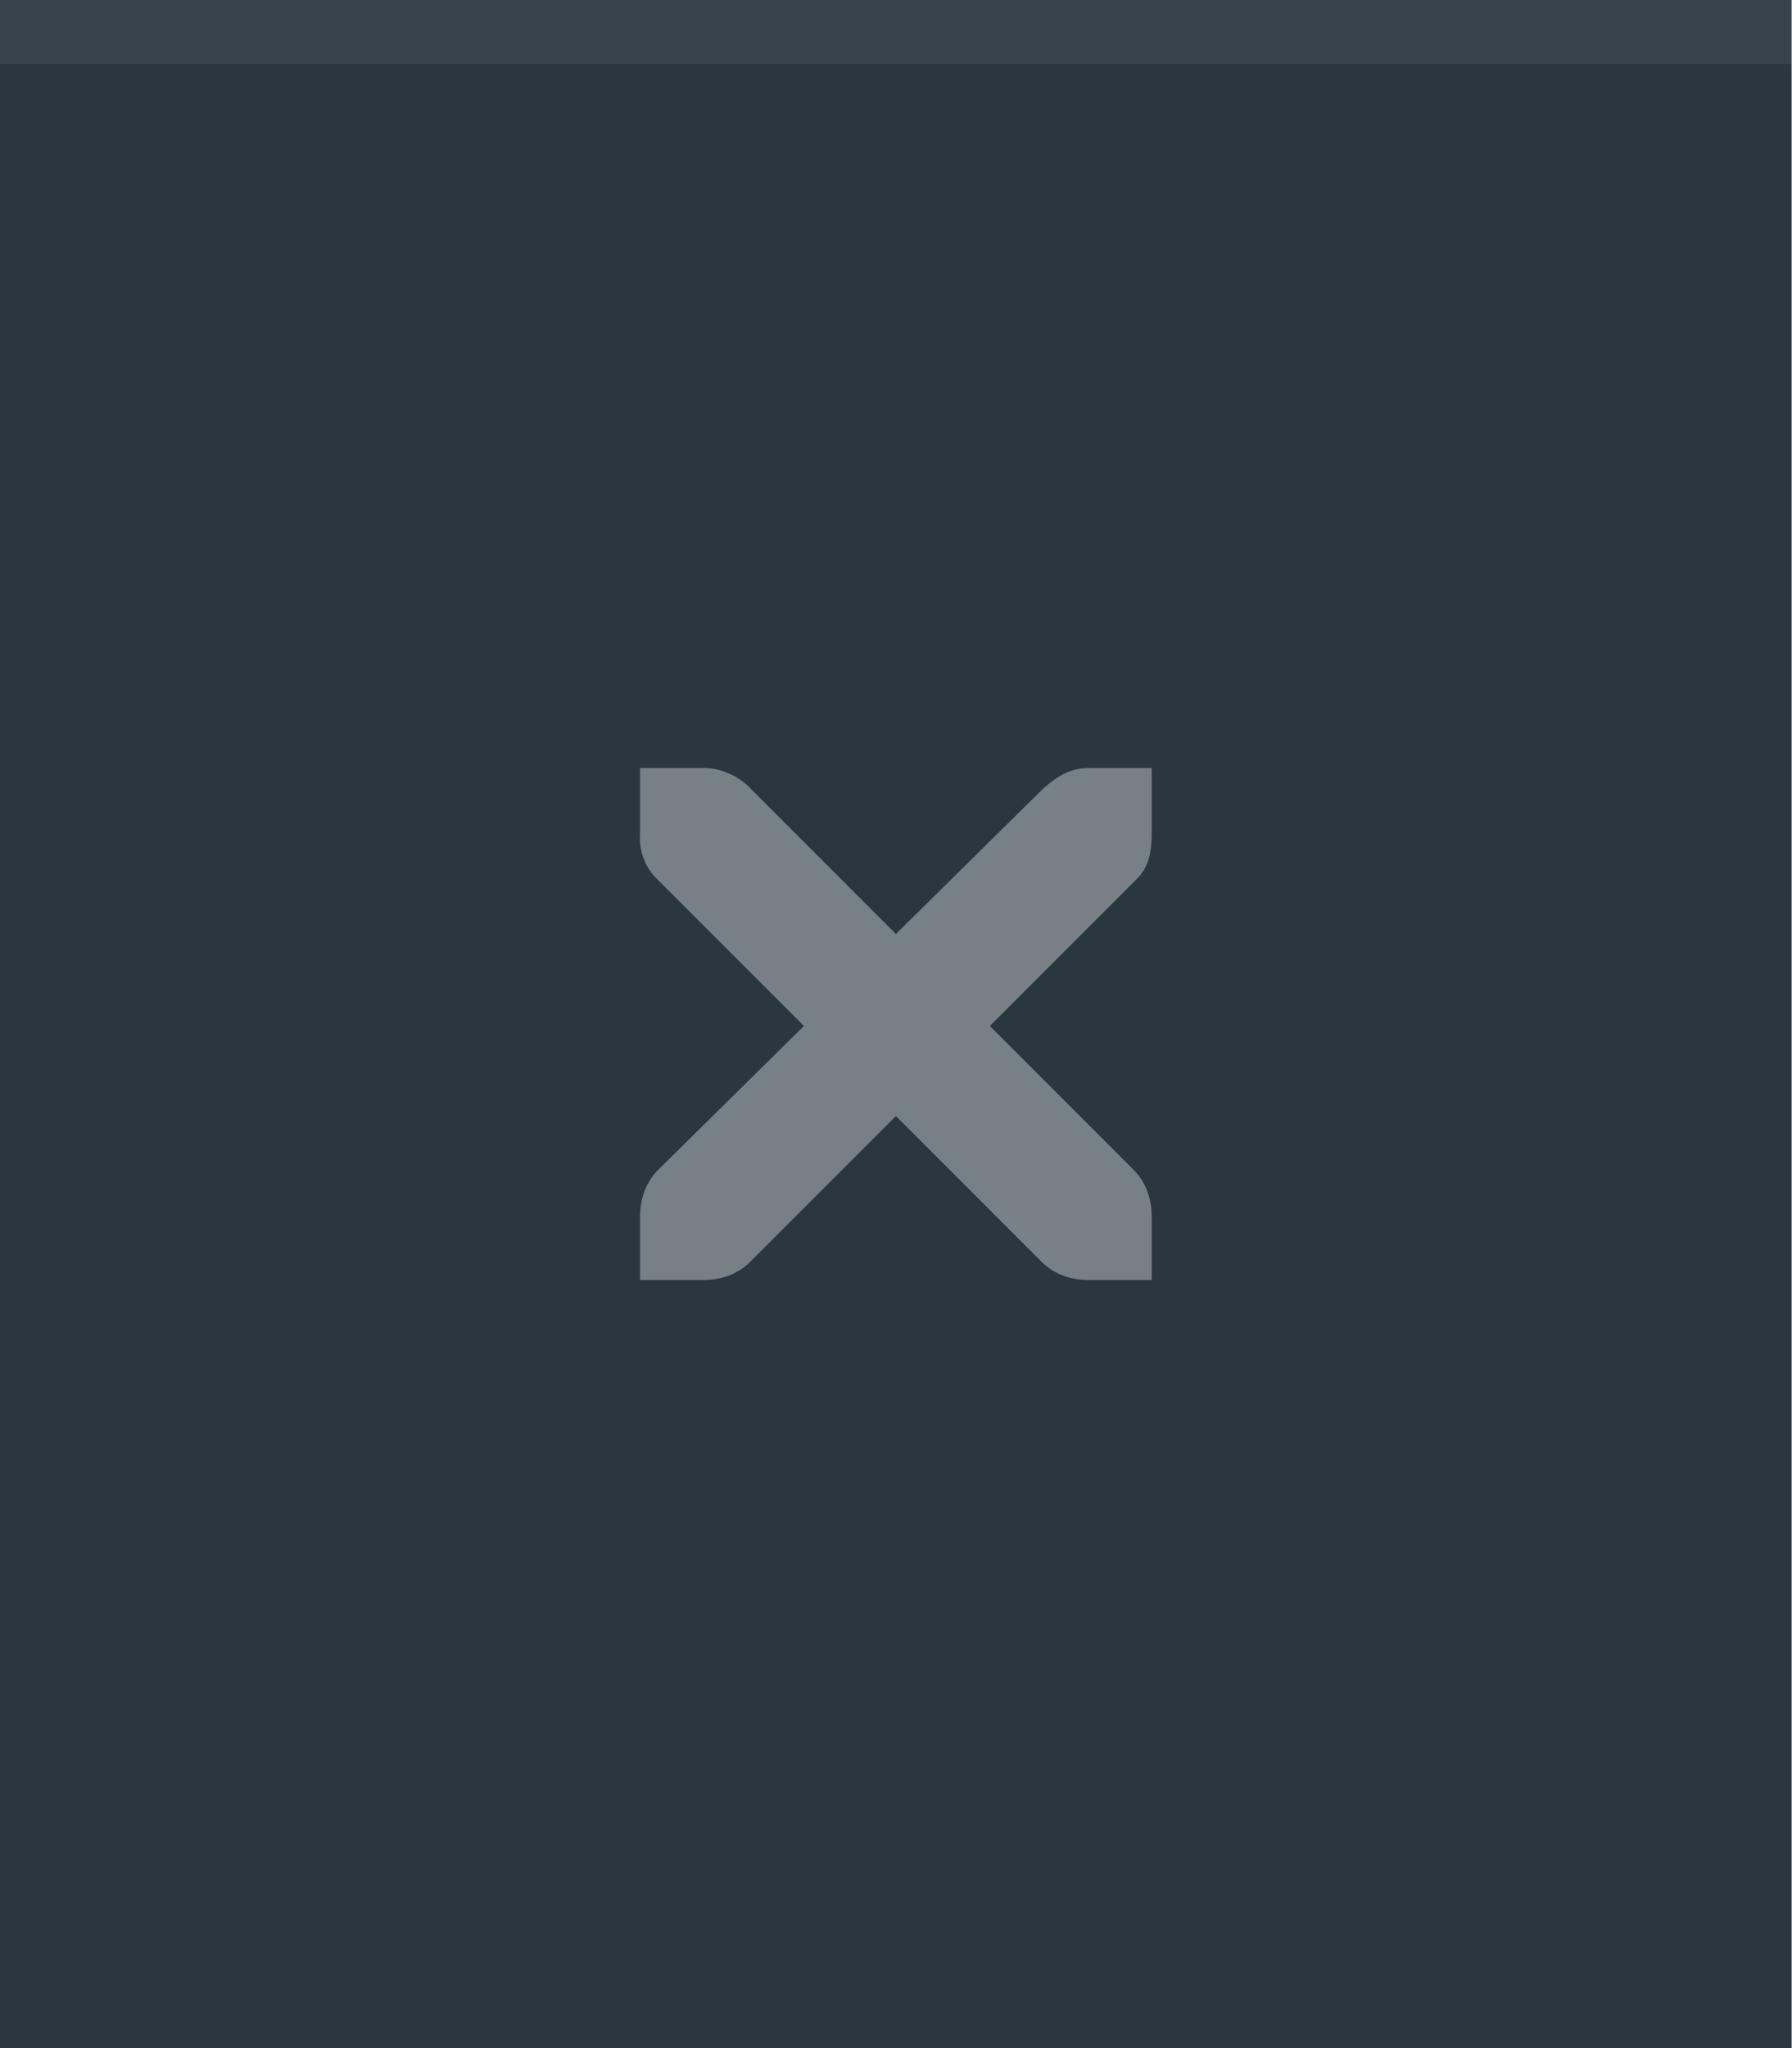
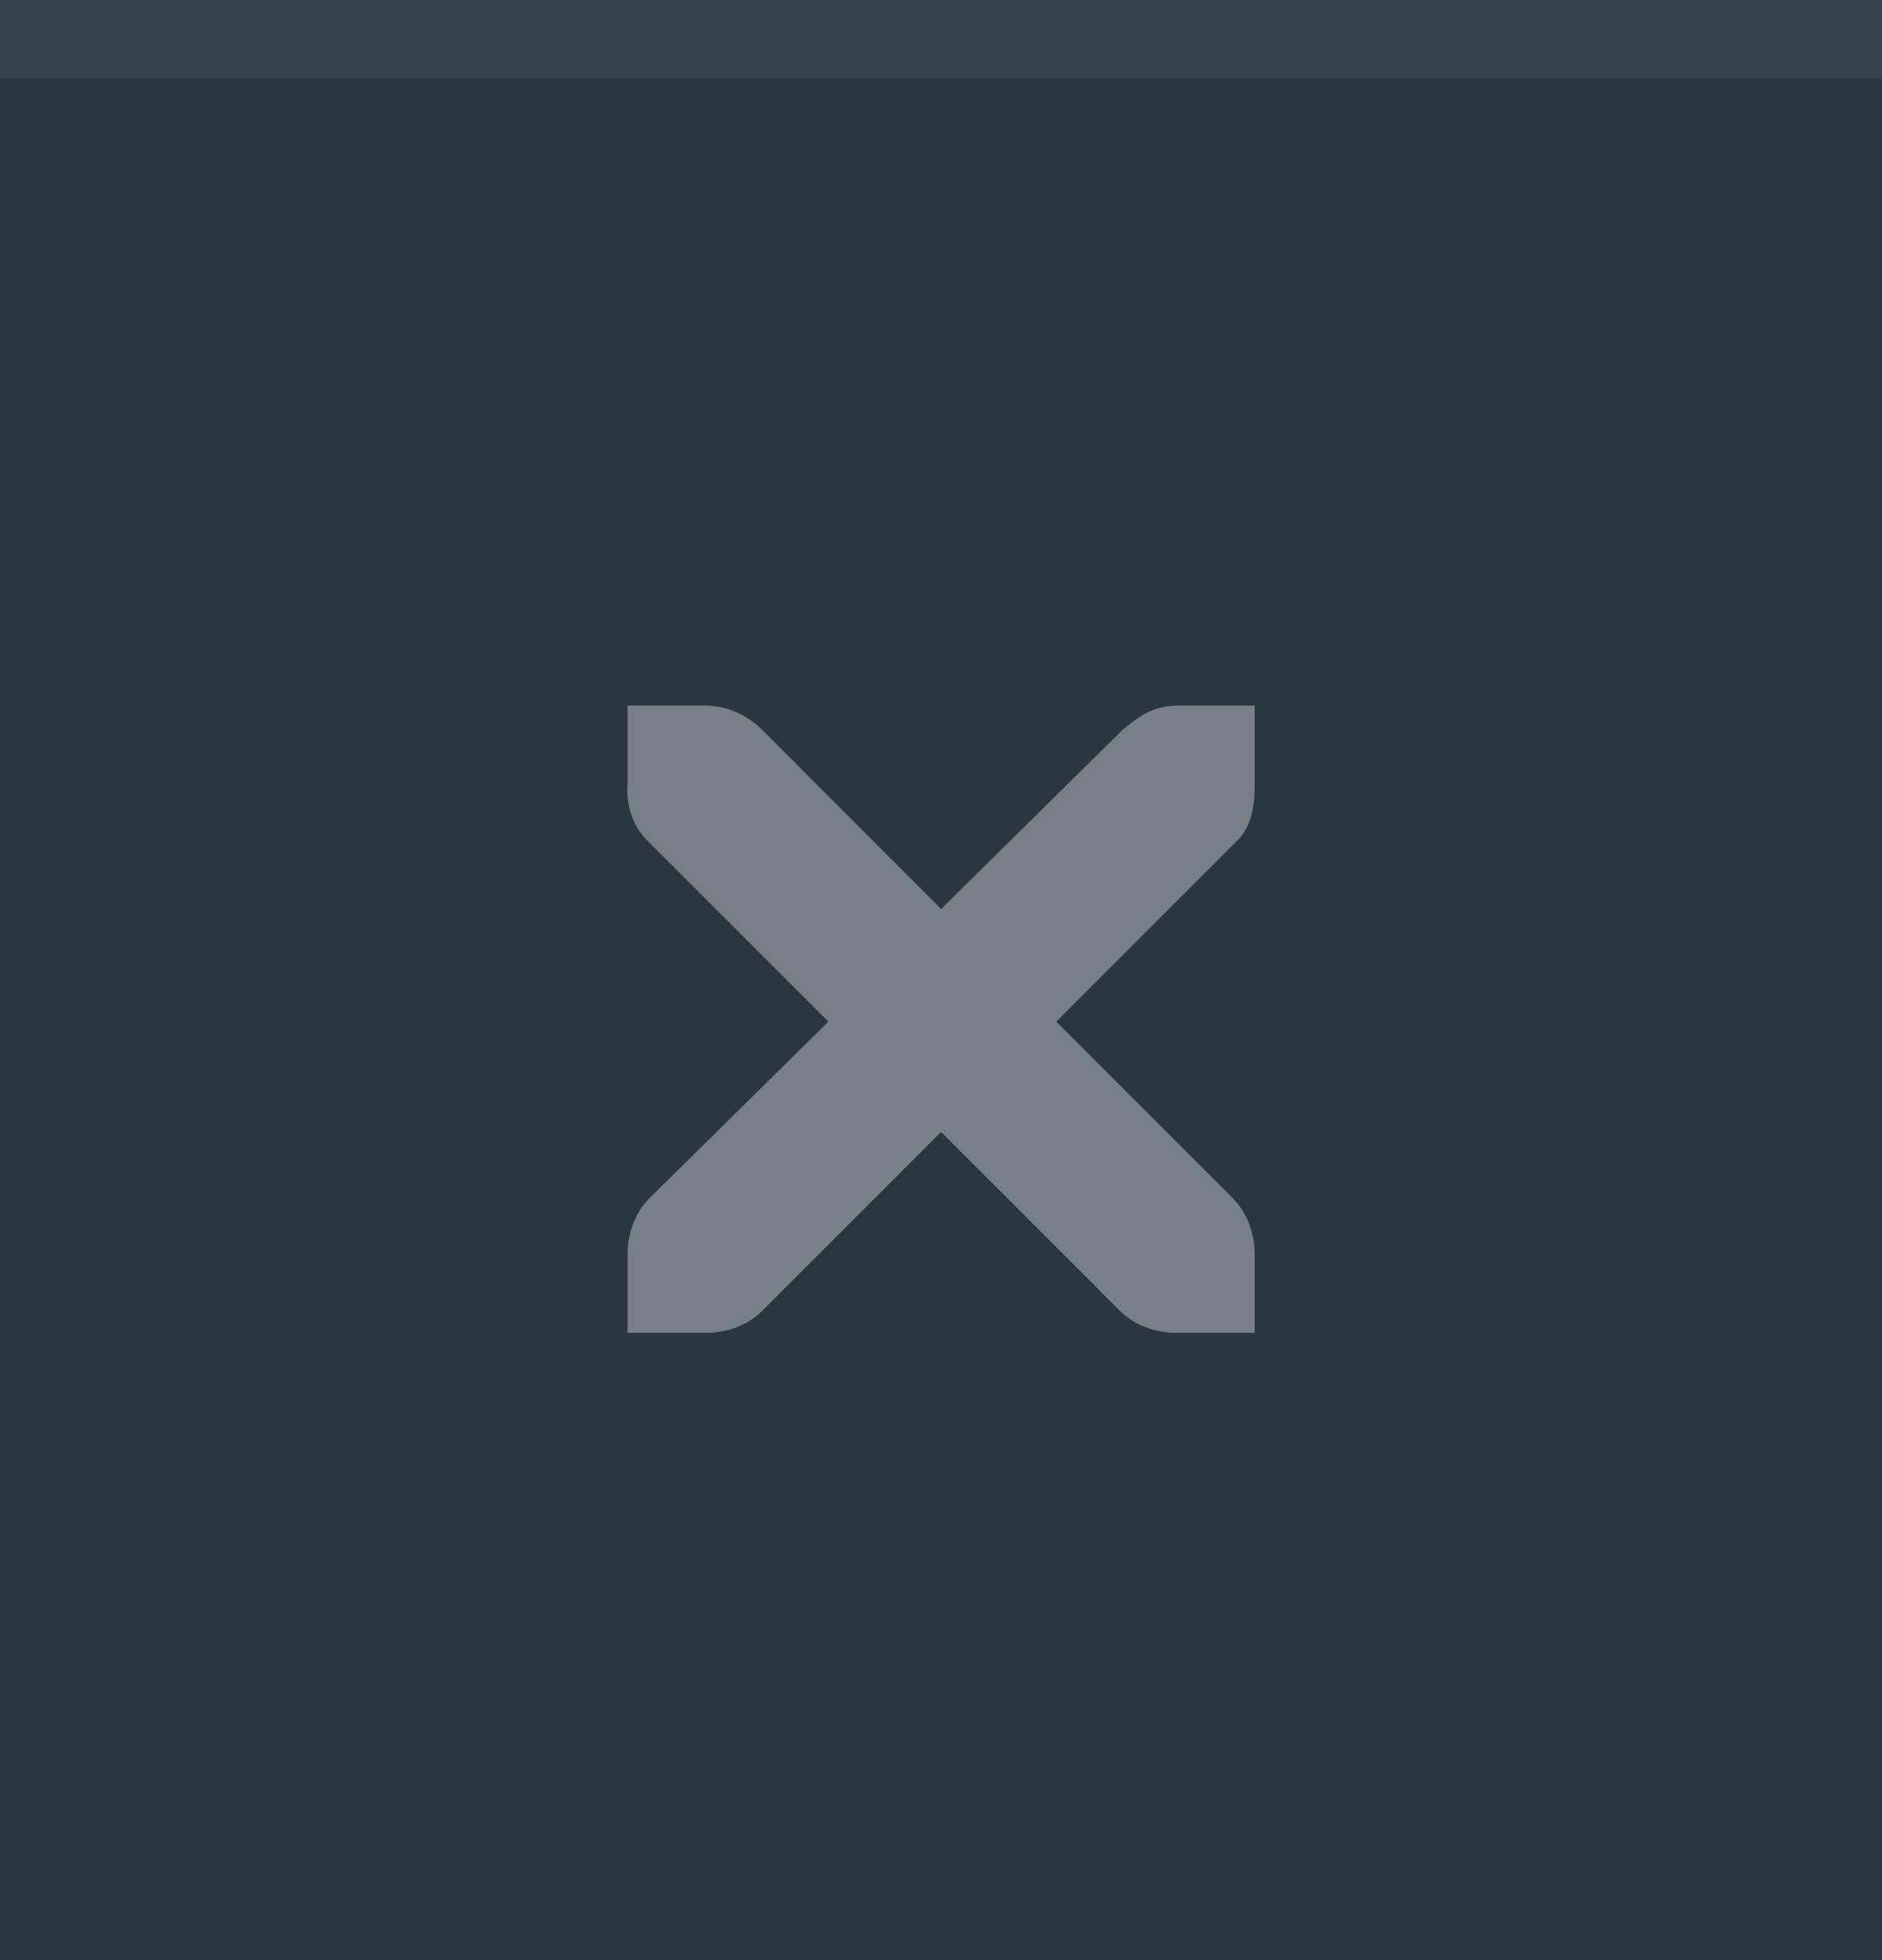
- <svg xmlns="http://www.w3.org/2000/svg" width="28" height="32" viewBox="0 0 28 32" id="svg4142" version="1.1">
+ <svg xmlns="http://www.w3.org/2000/svg" width="24" height="25" viewBox="0 0 24 25" id="svg4142" version="1.1">
  <defs id="defs4144" />
-   <g id="layer1" transform="translate(0,-1020.362)">
-     <rect style="opacity:1;fill:#2a373e;fill-opacity:1;fill-rule:evenodd;stroke:none;stroke-width:2.745;stroke-linecap:butt;stroke-linejoin:miter;stroke-miterlimit:4;stroke-dasharray:none;stroke-dashoffset:478.437;stroke-opacity:1" id="rect4741" width="28" height="32" x="0" y="1020.362" />
+   <g id="layer1" transform="translate(0,-1027.362)">
+     <rect style="opacity:1;fill:#2a373e;fill-opacity:1;fill-rule:evenodd;stroke:none;stroke-width:2.745;stroke-linecap:butt;stroke-linejoin:miter;stroke-miterlimit:4;stroke-dasharray:none;stroke-dashoffset:478.437;stroke-opacity:1" id="rect4741" width="24" height="25" x="0" y="1027.362" />
    <circle style="fill:#eceff1;fill-opacity:0.1;stroke:none;stroke-width:0.5;stroke-linejoin:miter;stroke-miterlimit:4;stroke-dasharray:none;stroke-opacity:1" id="path2994" cx="1038.059" cy="13.018" r="12" transform="matrix(0,1,-1,0,0,0)" />
-     <g transform="matrix(0.9996069,0,0,0.9999708,-53.9717,510.3777)" id="layer12" style="fill:#eceff1;fill-opacity:0.4">
+     <g transform="matrix(0.9996069,0,0,0.9999708,-55.9717,514.3777)" id="layer12" style="fill:#eceff1;fill-opacity:0.4">
      <g transform="translate(19,-242)" id="layer4-4-1" style="display:inline;fill:#eceff1;fill-opacity:0.4">
        <path d="m 45,764 1,0 c 0.01,-1.2e-4 0.021,-4.6e-4 0.031,0 0.255,0.011 0.51,0.129 0.688,0.312 L 49,766.594 51.312,764.312 C 51.578,764.082 51.759,764.007 52,764 l 1,0 0,1 c 0,0.286 -0.034,0.551 -0.25,0.75 l -2.281,2.281 2.25,2.25 C 52.907,770.469 53,770.735 53,771 l 0,1 -1,0 c -0.265,-10e-6 -0.531,-0.093 -0.719,-0.281 L 49,769.438 46.719,771.719 C 46.531,771.907 46.265,772 46,772 l -1,0 0,-1 c -3e-6,-0.265 0.093,-0.531 0.281,-0.719 l 2.281,-2.25 L 45.281,765.75 C 45.071,765.555 44.978,765.281 45,765 l 0,-1 z" id="path10839-9" style="color:#bebebe;font-style:normal;font-variant:normal;font-weight:normal;font-stretch:normal;font-size:medium;line-height:normal;font-family:'Andale Mono';-inkscape-font-specification:'Andale Mono';text-indent:0;text-align:start;text-decoration:none;text-decoration-line:none;letter-spacing:normal;word-spacing:normal;text-transform:none;direction:ltr;block-progression:tb;writing-mode:lr-tb;text-anchor:start;display:inline;overflow:visible;visibility:visible;fill:#eceff1;fill-opacity:0.4;fill-rule:nonzero;stroke:none;stroke-width:1.781;marker:none;enable-background:new" />
      </g>
    </g>
-     <rect style="opacity:1;fill:#ffffff;fill-opacity:0.07;fill-rule:evenodd;stroke:none;stroke-width:2.745;stroke-linecap:butt;stroke-linejoin:miter;stroke-miterlimit:4;stroke-dasharray:none;stroke-dashoffset:478.437;stroke-opacity:1" id="rect4139" width="28" height="1" x="0" y="1020.362" />
+     <rect style="opacity:1;fill:#ffffff;fill-opacity:0.07;fill-rule:evenodd;stroke:none;stroke-width:2.745;stroke-linecap:butt;stroke-linejoin:miter;stroke-miterlimit:4;stroke-dasharray:none;stroke-dashoffset:478.437;stroke-opacity:1" id="rect4139" width="24" height="1" x="0" y="1027.362" />
  </g>
</svg>
